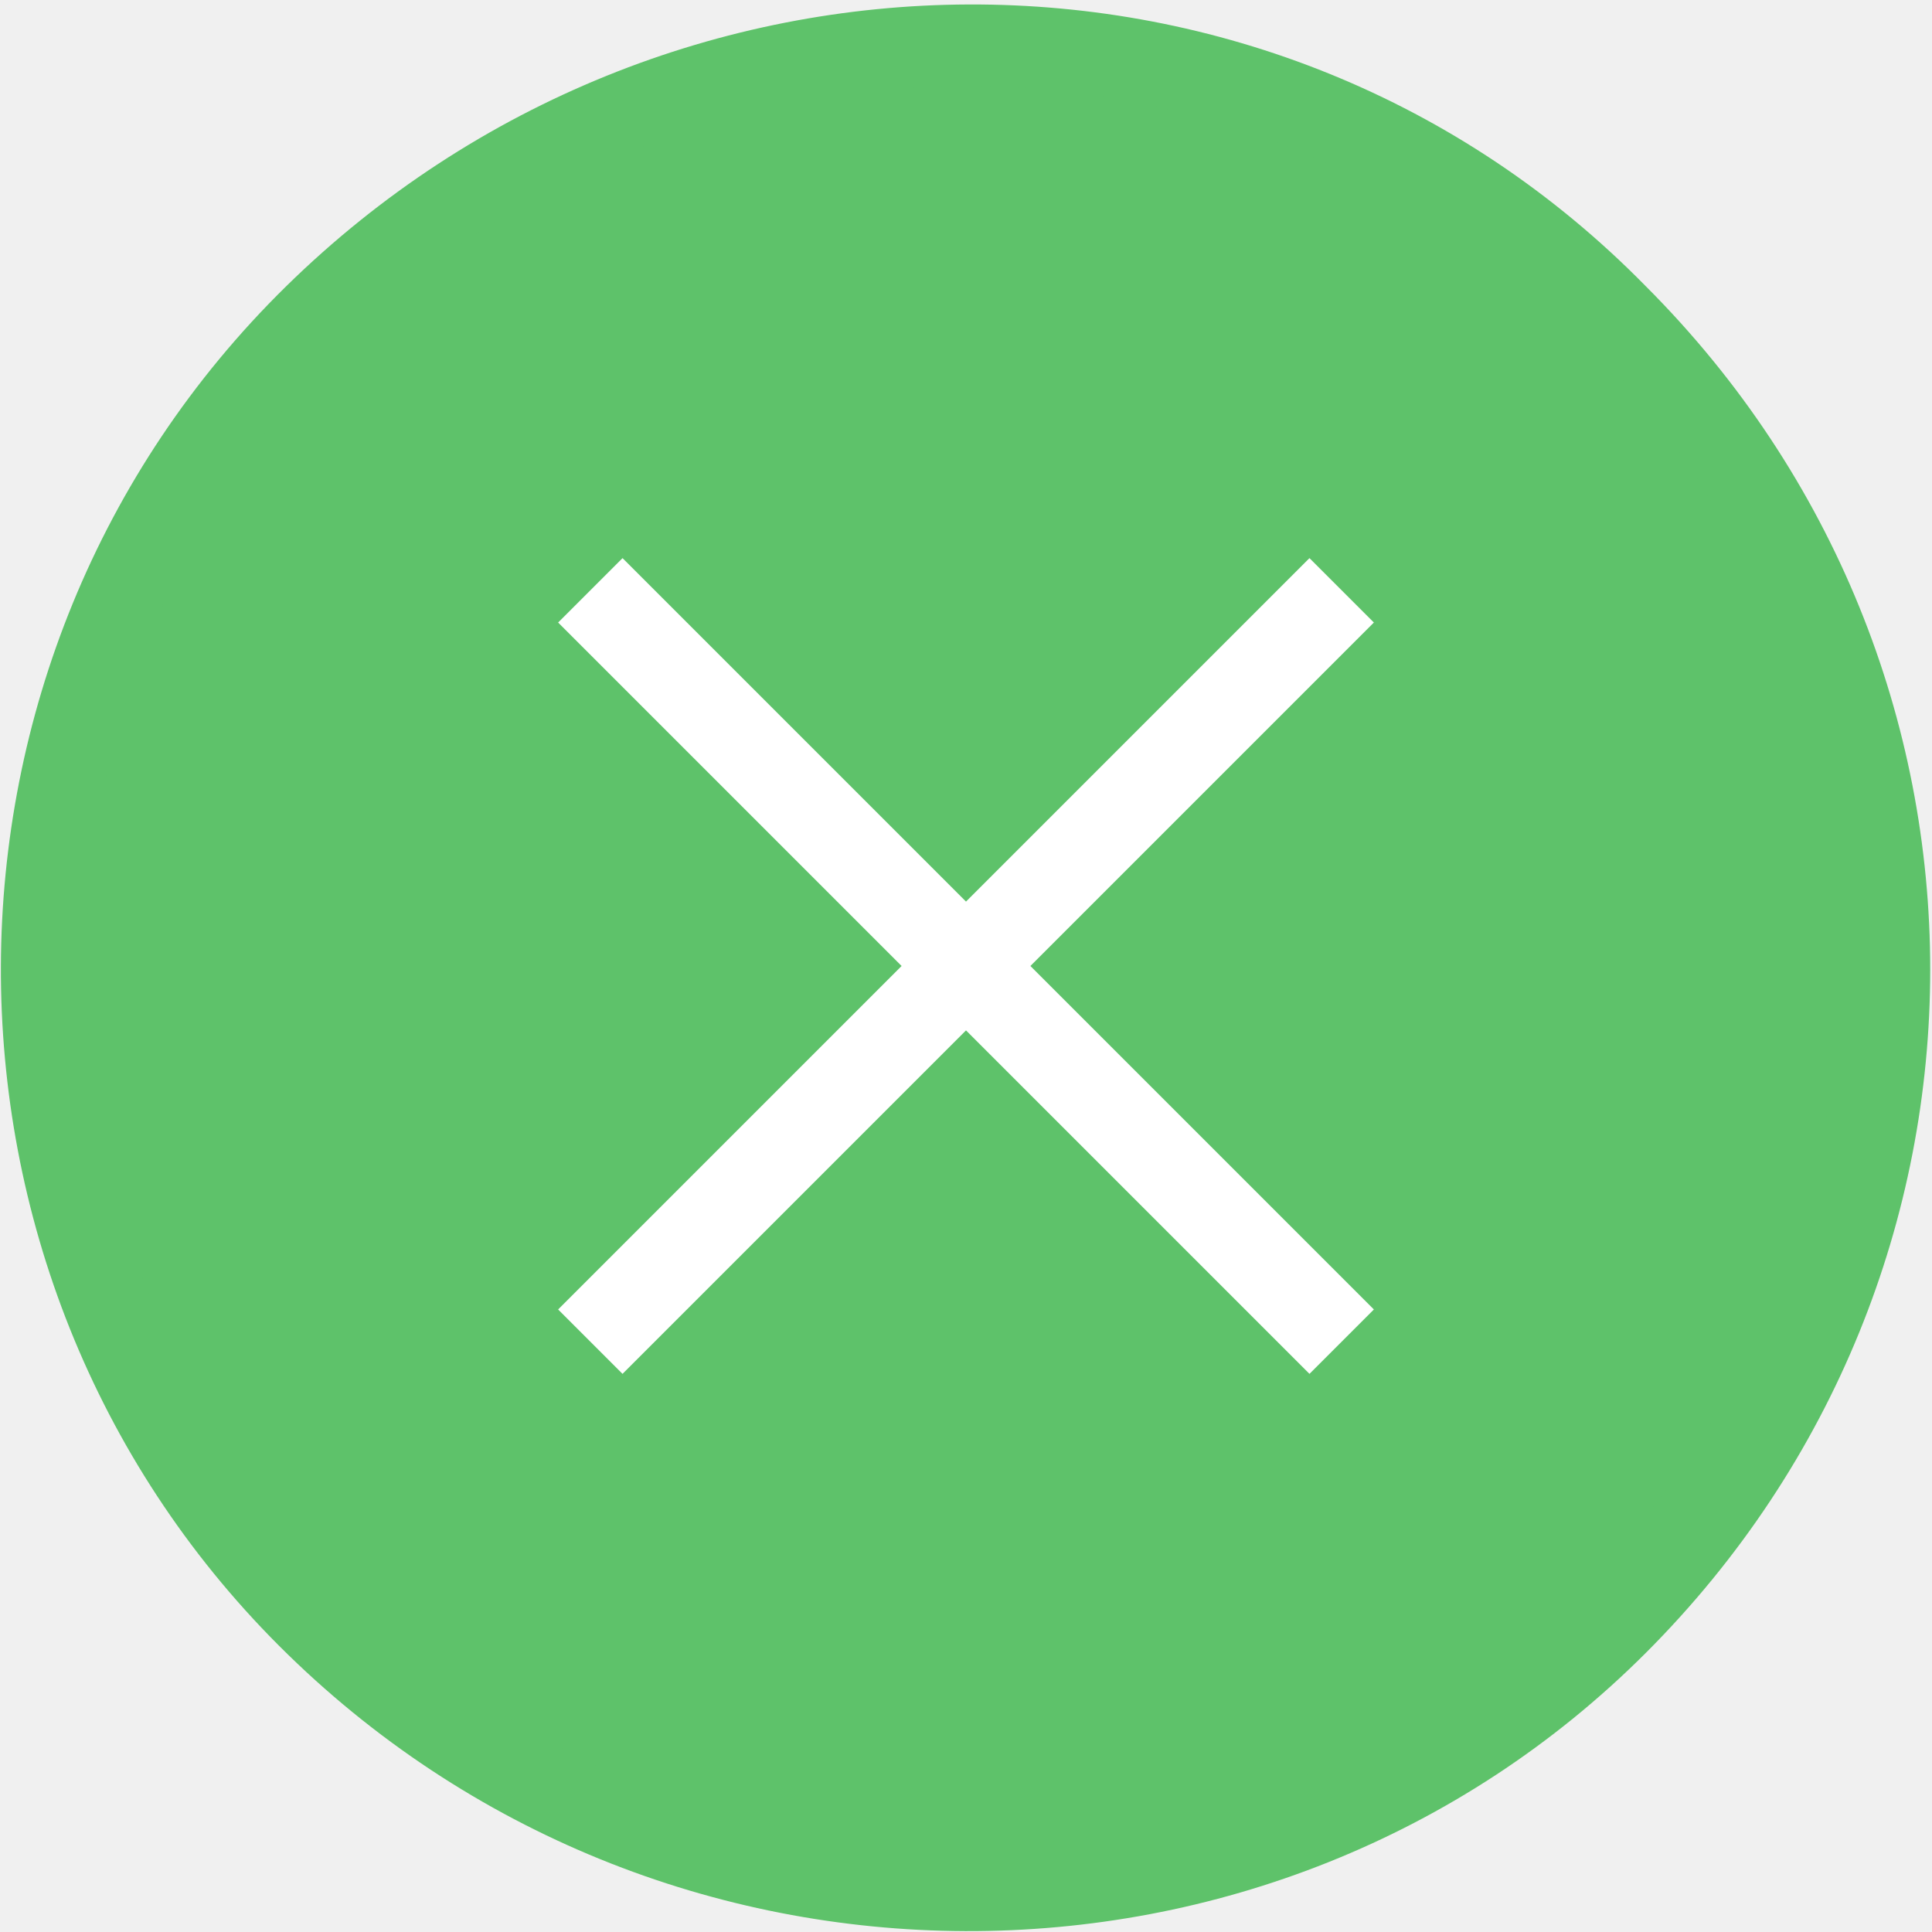
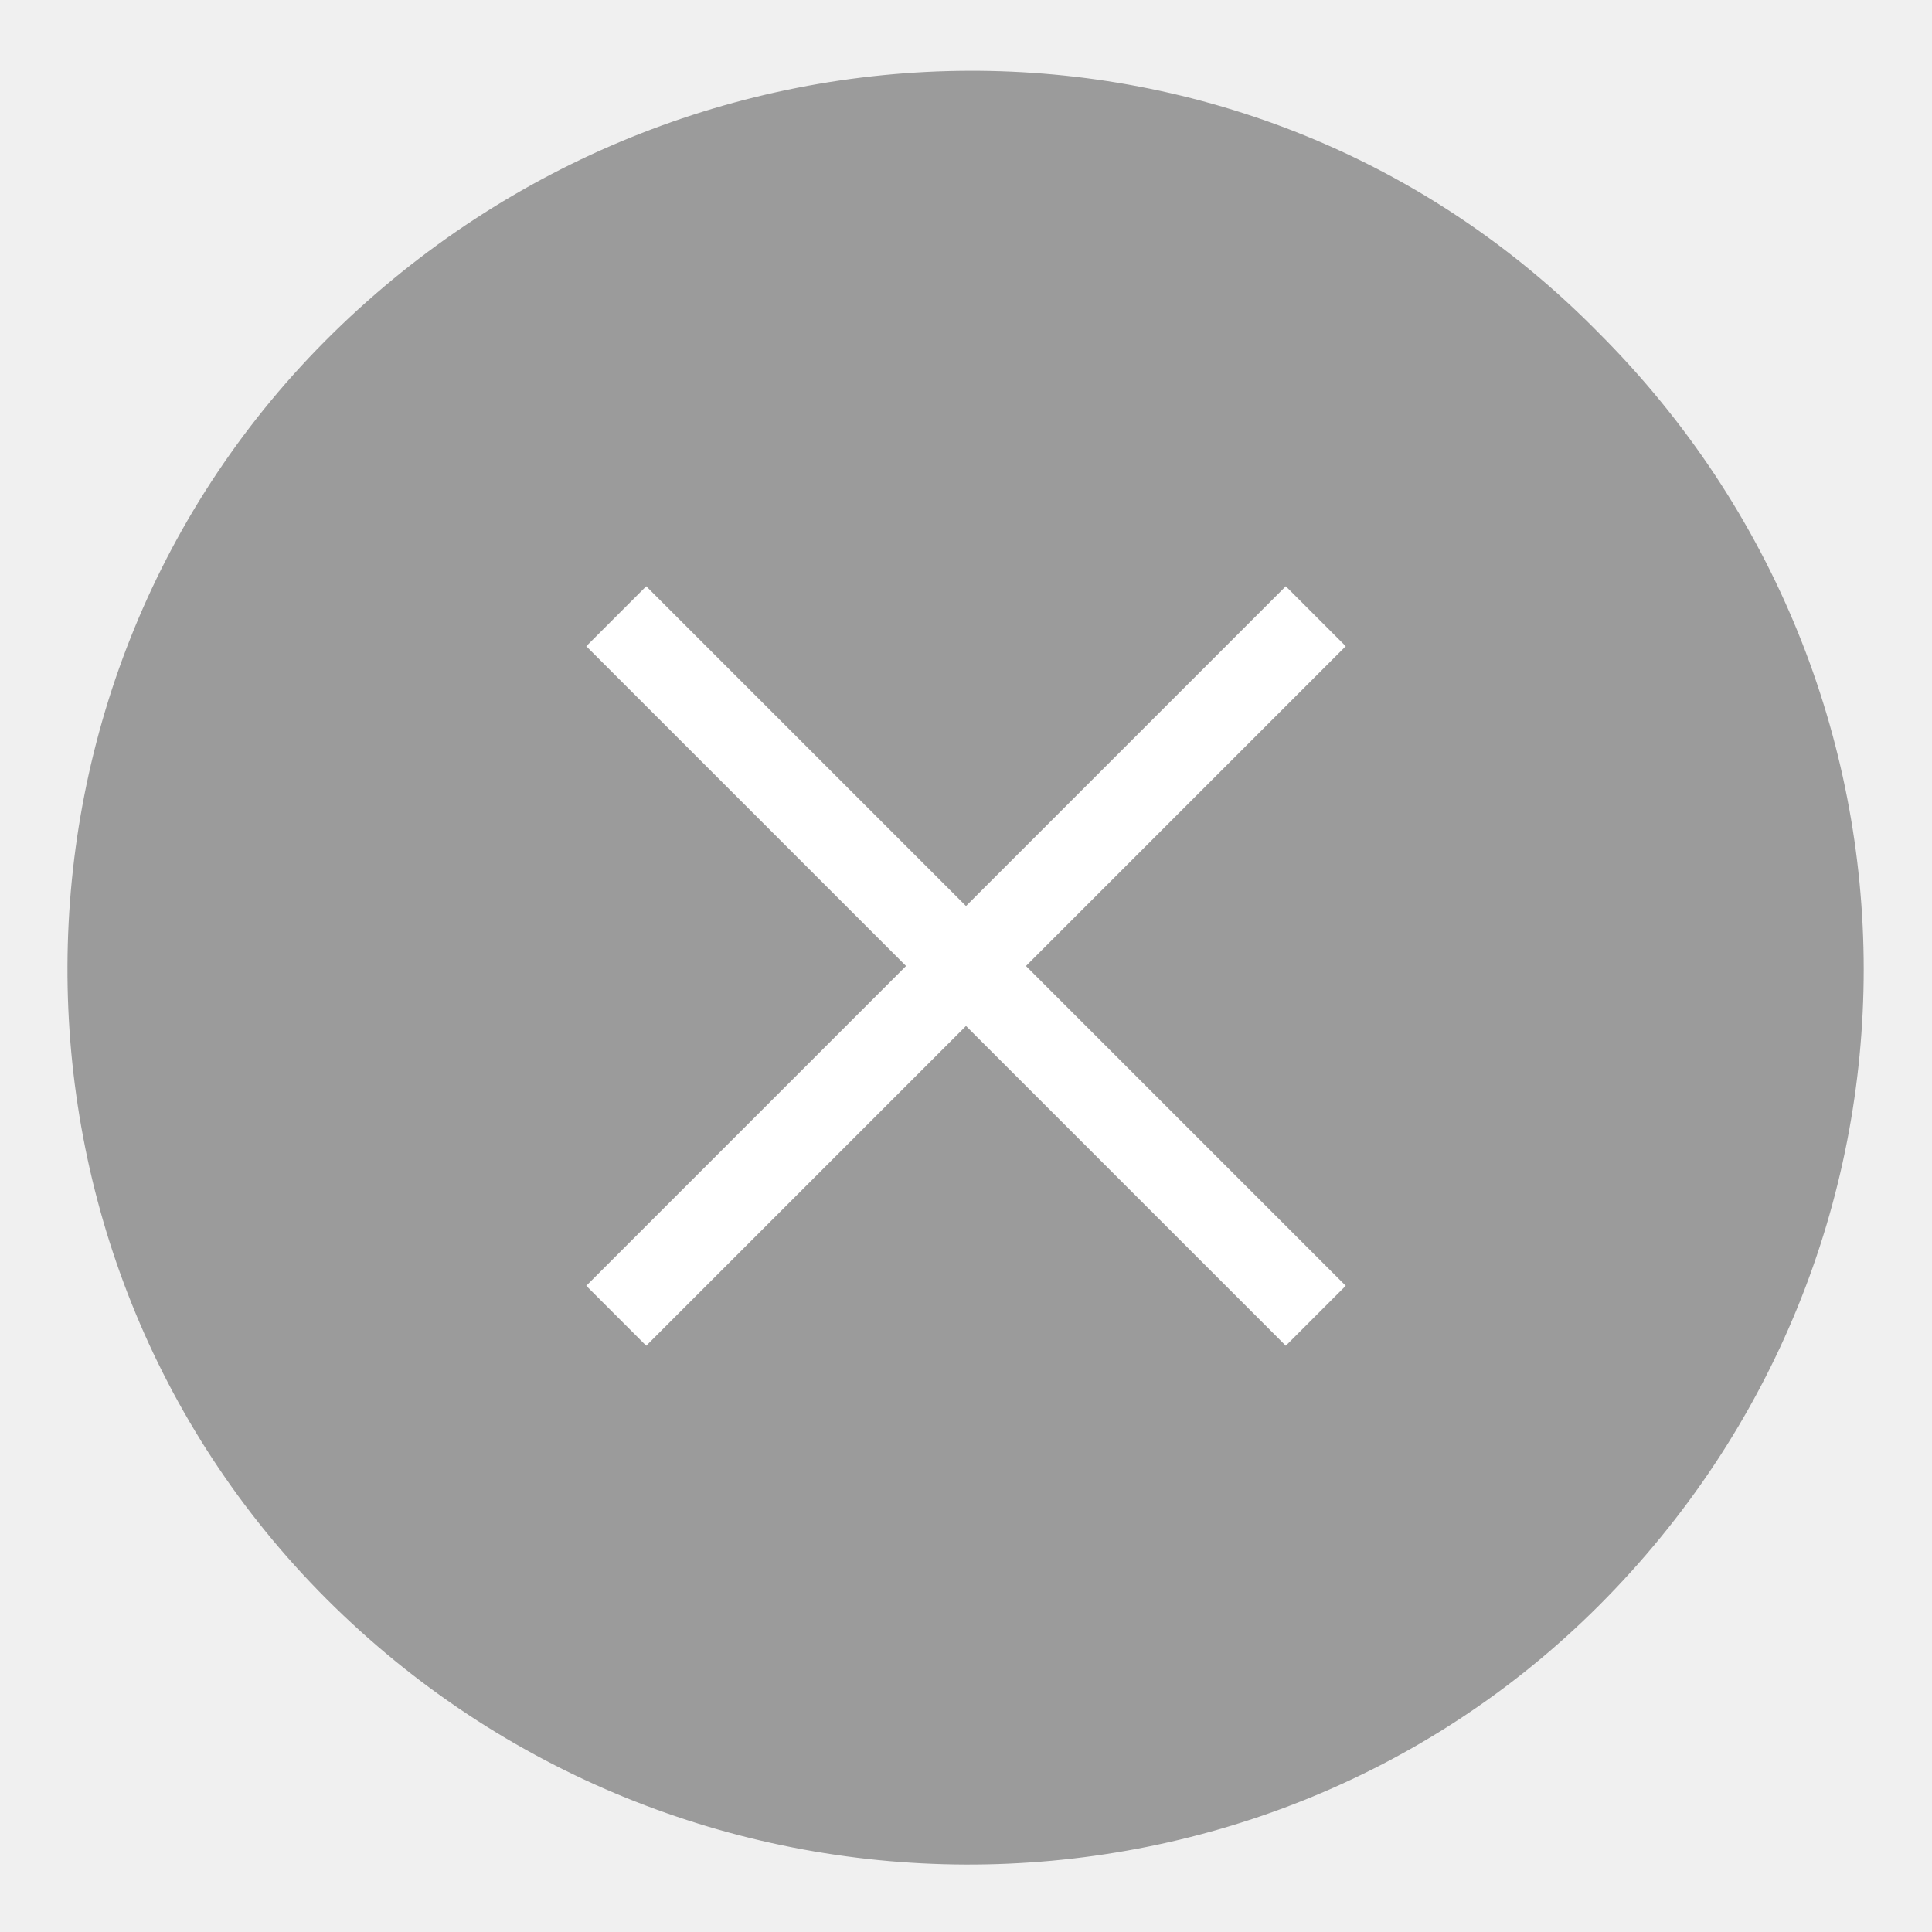
- <svg xmlns="http://www.w3.org/2000/svg" version="1.1" id="Layer_1" x="0px" y="0px" viewBox="0 0 27 27" style="enable-background:new 0 0 27 27;" xml:space="preserve">
-   <style type="text/css">
- 	.st0{fill:#5EC26A;}
- 	.st1{fill:#FFFFFF;}
- </style>
-   <path class="st0" d="M3.9,23C-1.3,17.8-1.3,9.2,4,4S17.8-1.3,23,4c5.3,5.3,5.3,13.8,0,19.1C17.8,28.3,9.2,28.3,3.9,23z" />
-   <path class="st0" d="M22.2,4.8C17.4,0,9.6,0,4.8,4.8S0,17.4,4.8,22.2c4.8,4.8,12.5,4.8,17.3,0C26.9,17.4,26.9,9.6,22.2,4.8L22.2,4.8  z" />
-   <polygon class="st1" points="8.7,19.2 7.8,18.3 12.6,13.5 7.8,8.7 8.7,7.8 13.5,12.6 18.3,7.8 19.2,8.7 14.4,13.5 19.2,18.3   18.3,19.2 13.5,14.4 " />
+ <svg xmlns="http://www.w3.org/2000/svg" width="29px" height="29px" viewBox="0 0 29 29" version="1.1">
+   <defs />
+   <g id="Page-1" stroke="none" stroke-width="1" fill="none" fill-rule="evenodd">
+     <g id="Artboard-1">
+       <g id="cart-x-hover" transform="translate(1, 1)">
+         <path d="M4,4 C9.3,-1.2 17.8,-1.3 23,4 C28.3,9.3 28.3,17.8 23,23.1 C17.8,28.3 9.2,28.3 3.9,23 C-1.3,17.8 -1.3,9.2 4,4 Z" id="Shape" fill="#9B9B9B" />
+         <path d="M22.2,4.8 C17.4,-8.8817842e-16 9.6,-8.8817842e-16 4.8,4.8 C8.8817842e-16,9.6 8.8817842e-16,17.4 4.8,22.2 C9.6,27 17.3,27 22.1,22.2 C26.9,17.4 26.9,9.6 22.2,4.8 L22.2,4.8 L22.2,4.8 Z" id="Shape" fill="#9B9B9B" />
+         <path d="M8.7,19.2 L7.8,18.3 L12.6,13.5 L7.8,8.7 L8.7,7.8 L13.5,12.6 L18.3,7.8 L19.2,8.7 L14.4,13.5 L19.2,18.3 L18.3,19.2 L13.5,14.4 L8.7,19.2 Z" id="Shape" fill="#FFFFFF" />
+       </g>
+     </g>
+   </g>
</svg>
